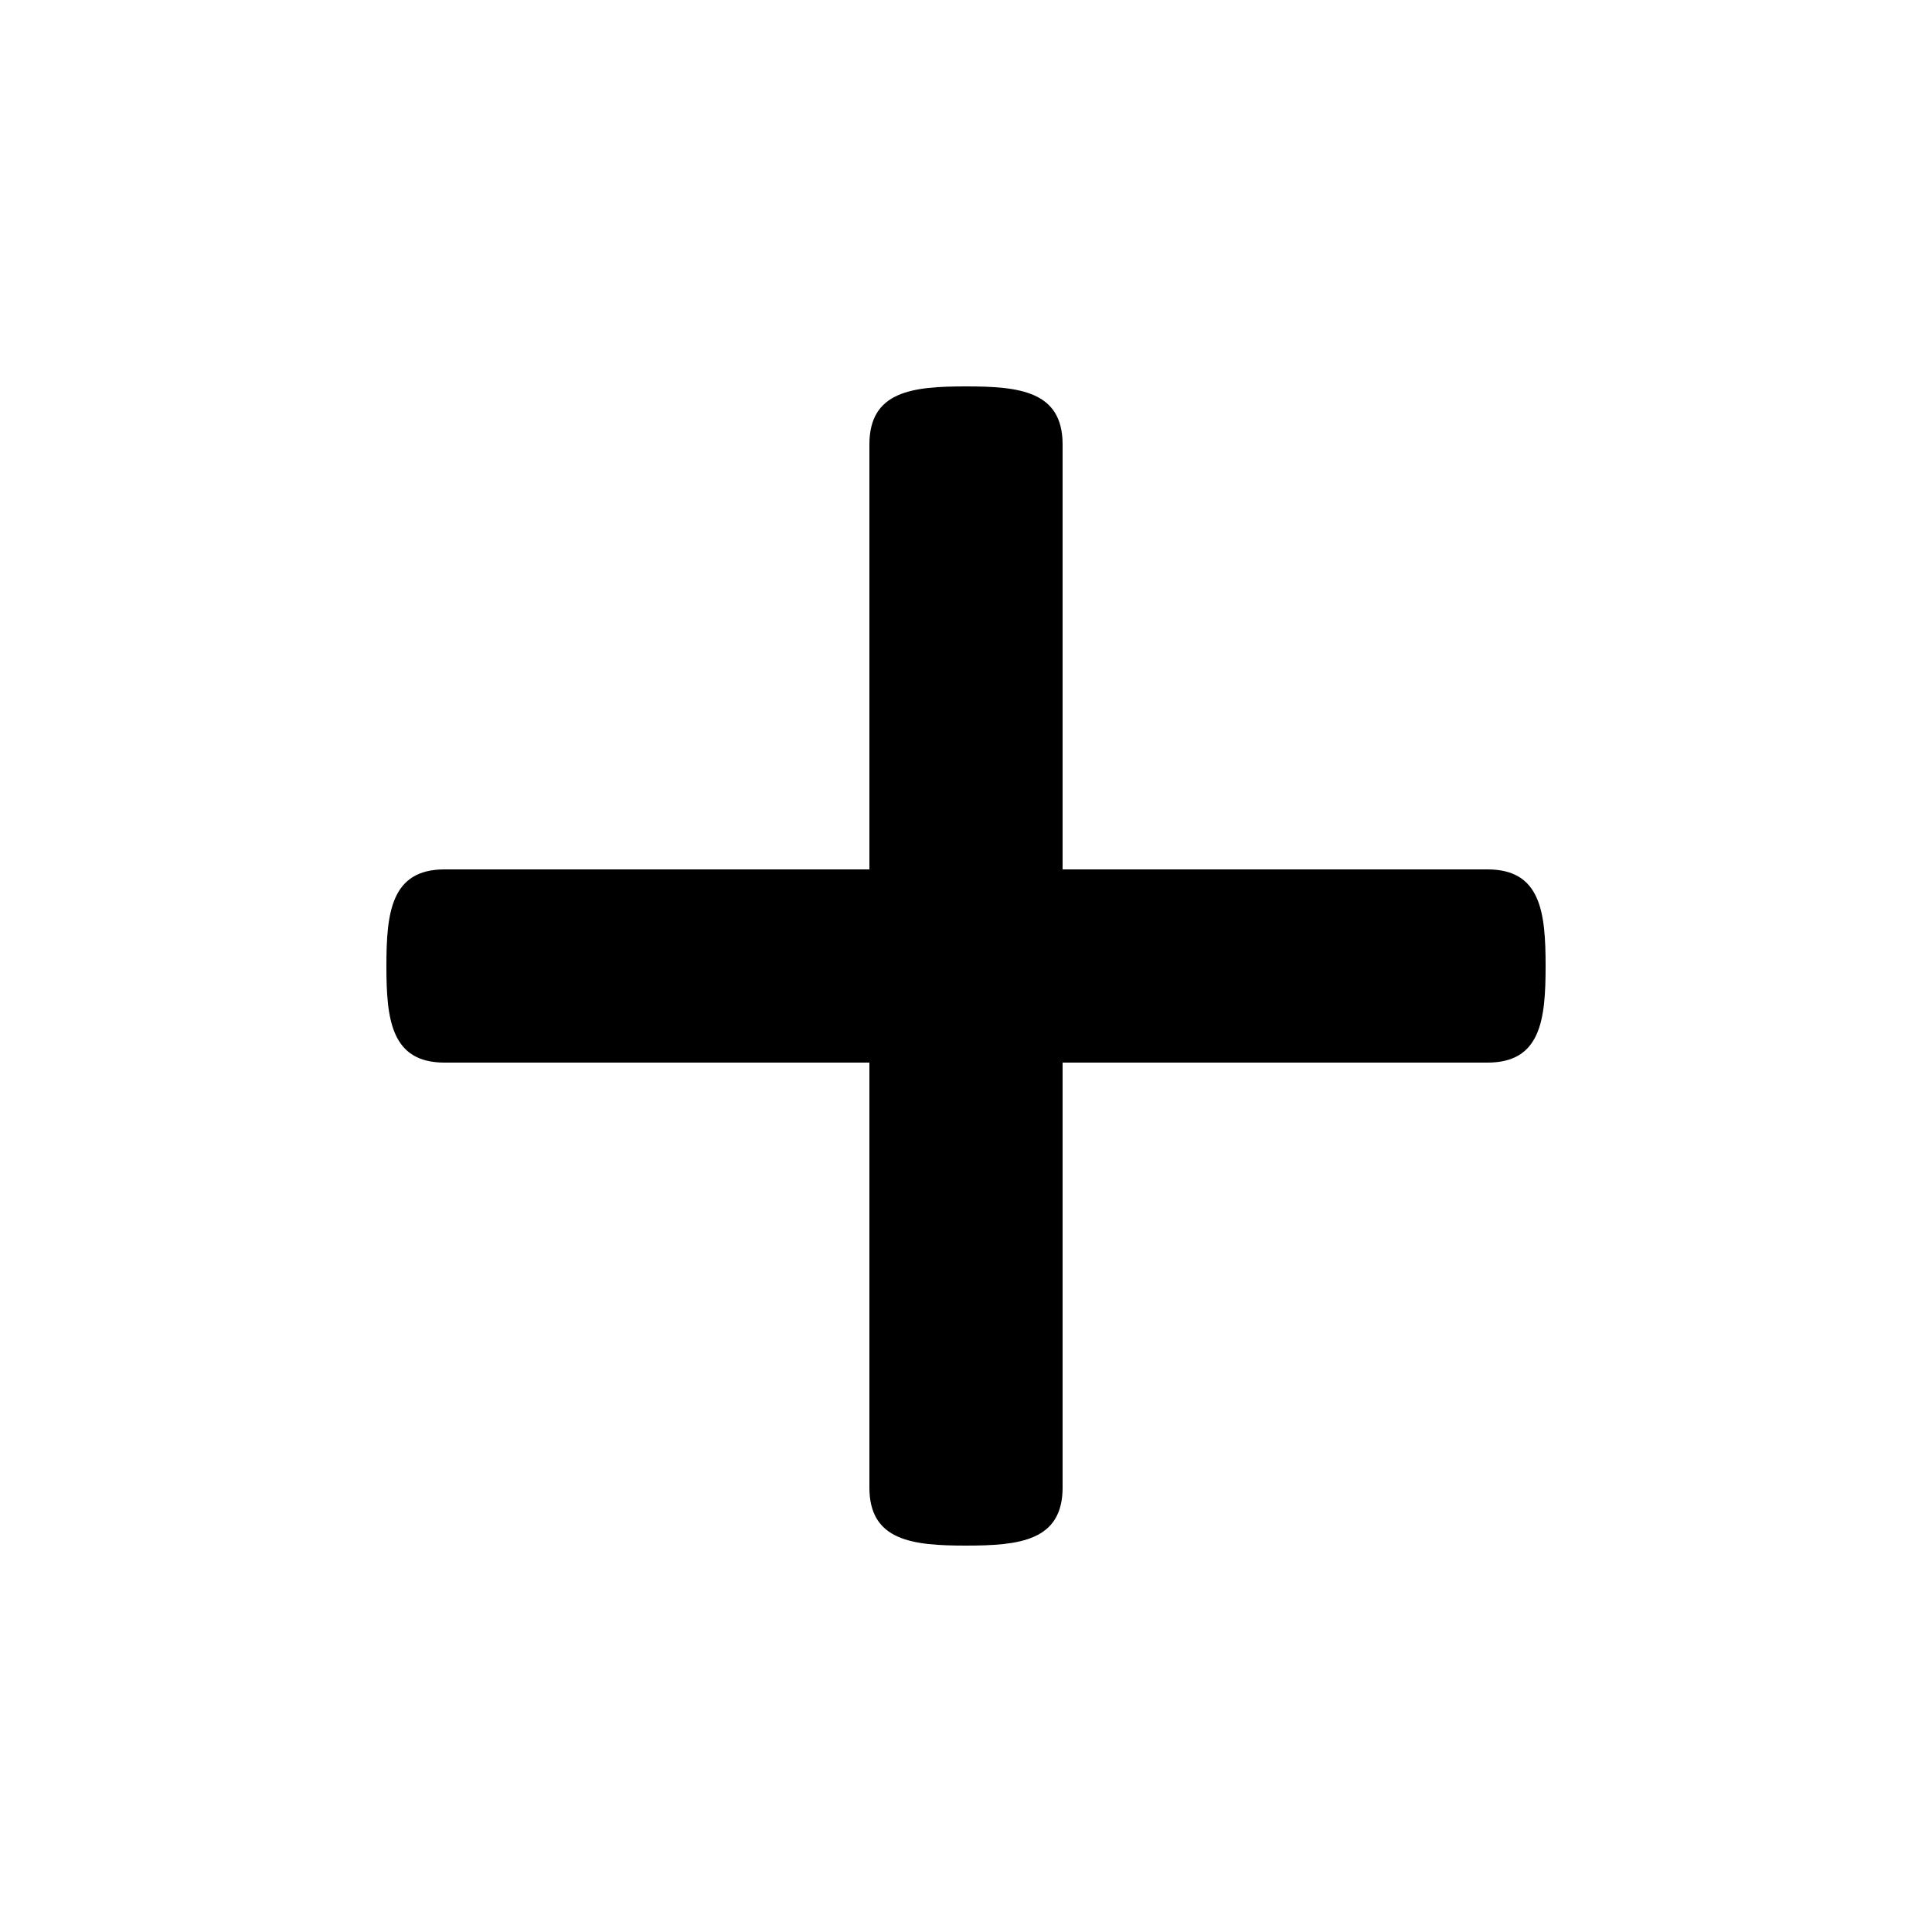
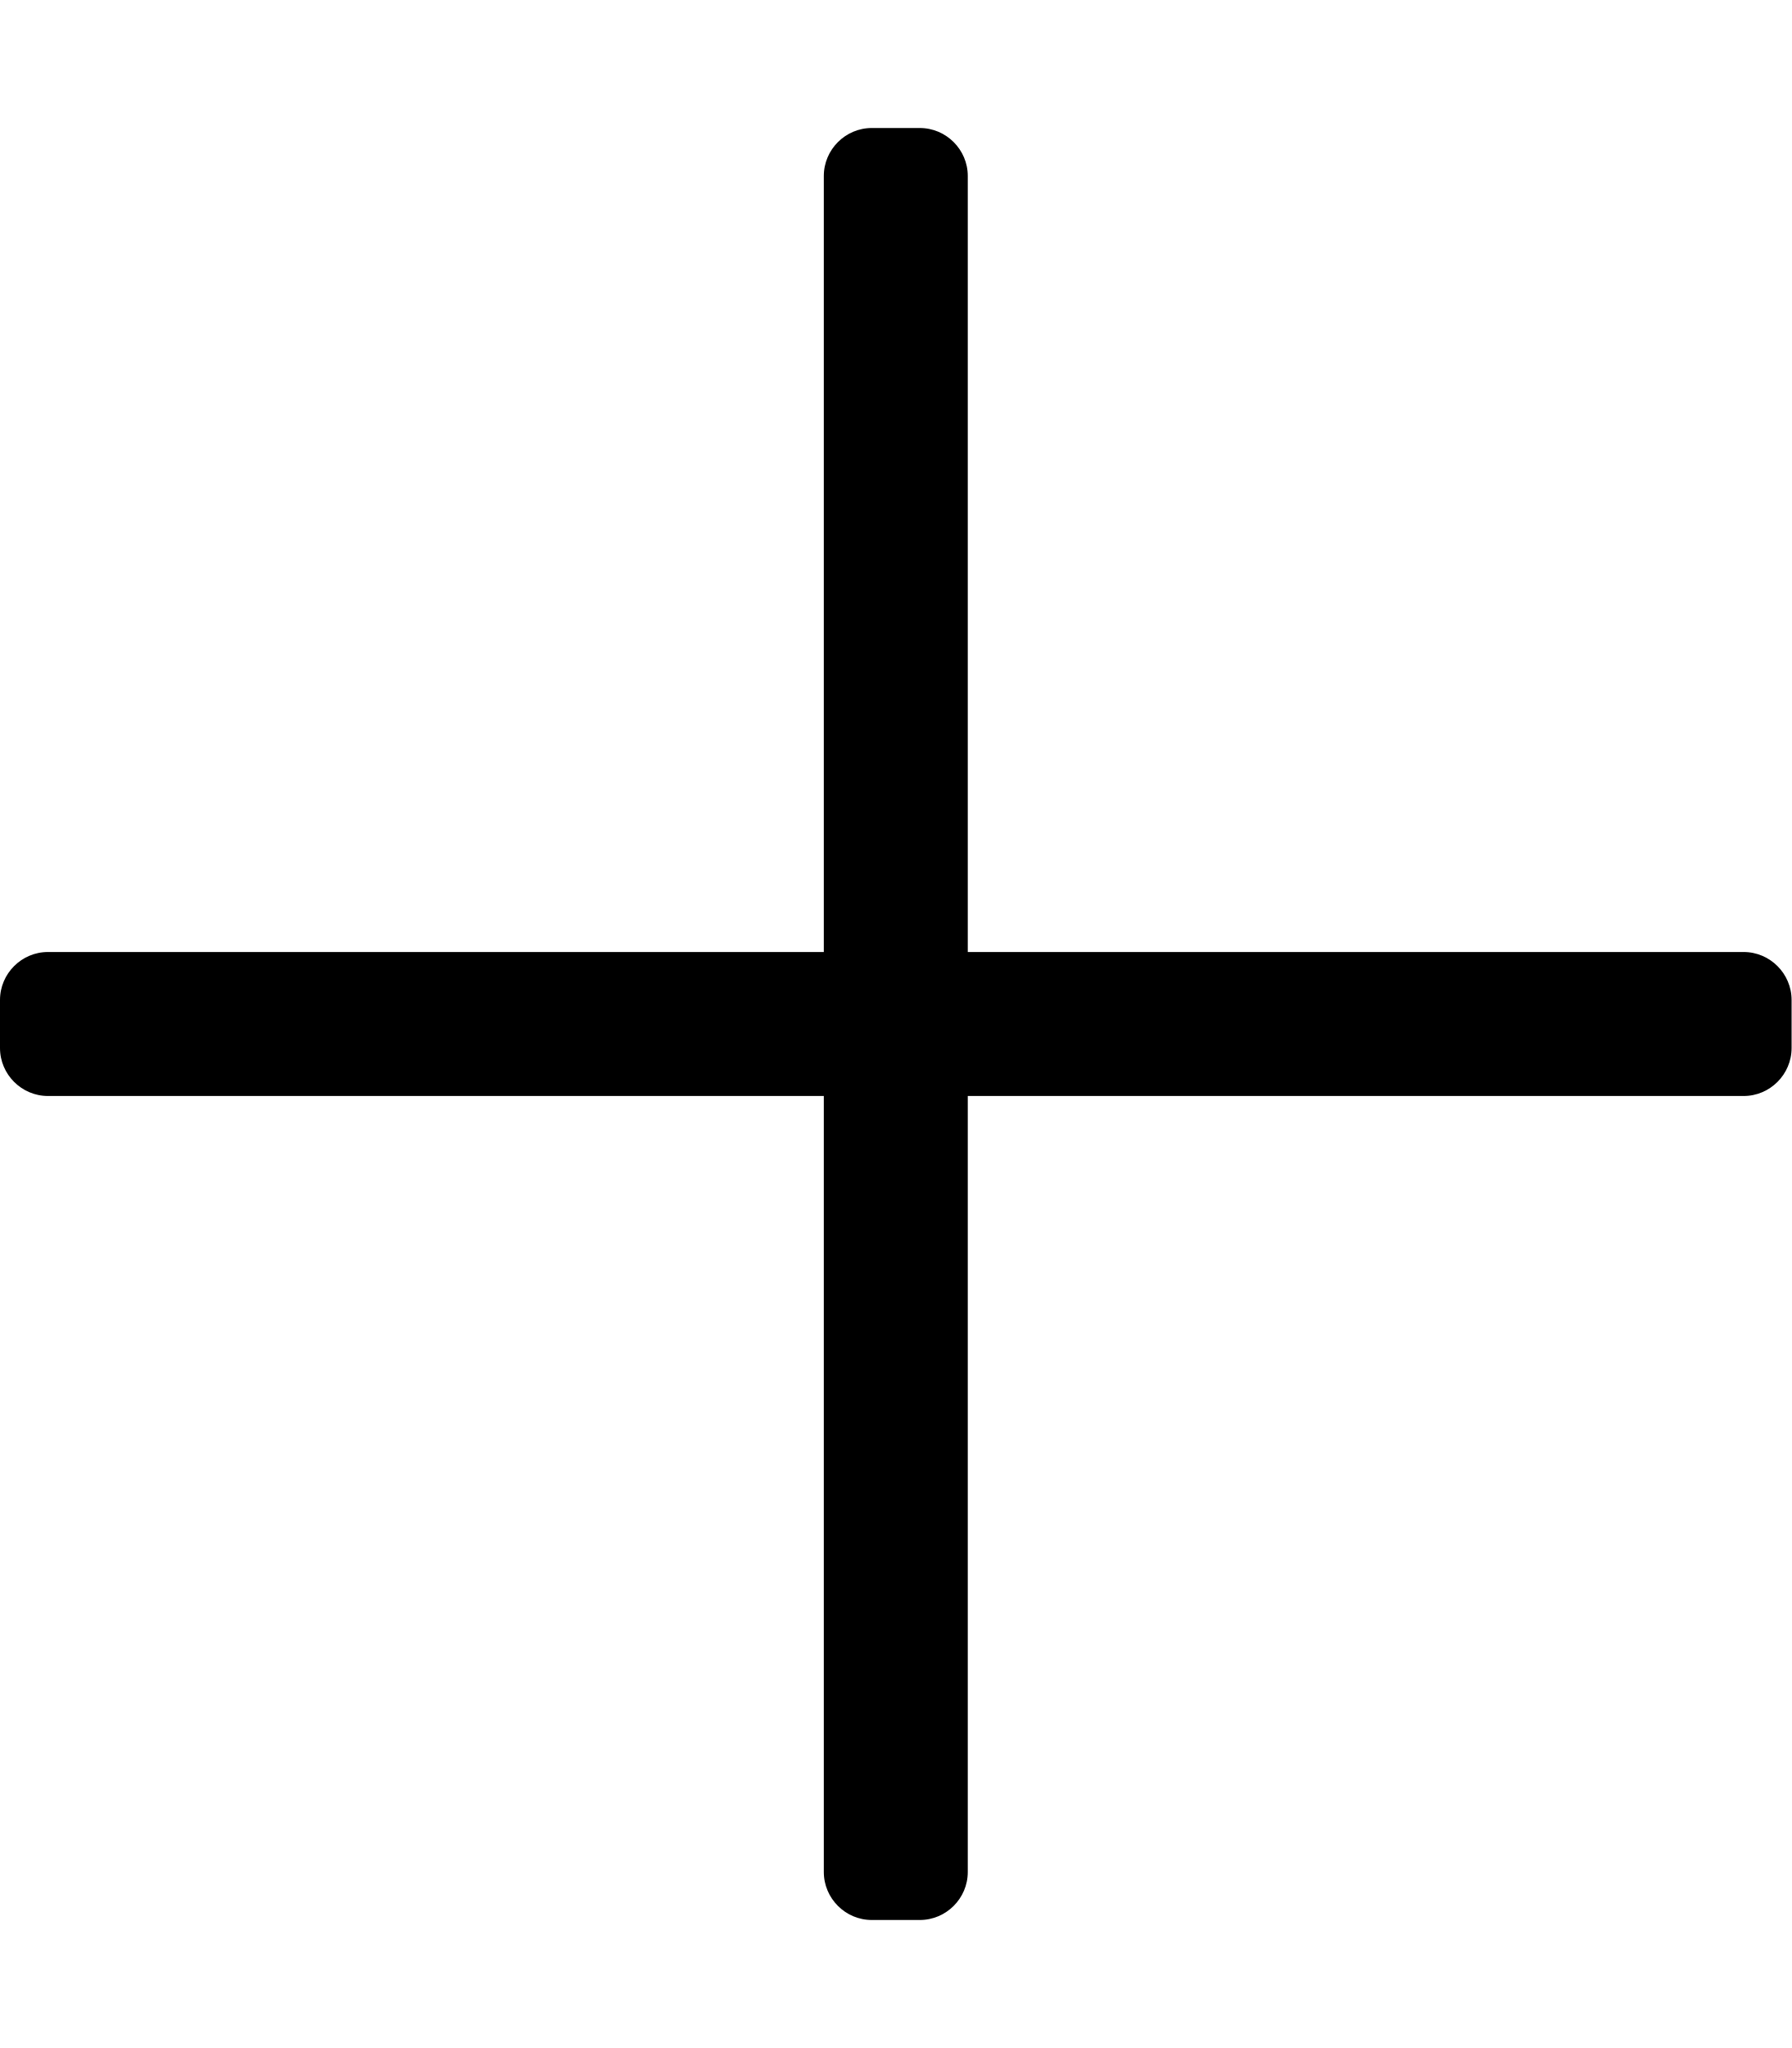
- <svg xmlns="http://www.w3.org/2000/svg" version="1.1" id="Plus" x="0px" y="0px" viewBox="0 0 20 20" enable-background="new 0 0 20 20" xml:space="preserve">
-   <path d="M16,10c0,0.553-0.048,1-0.601,1H11v4.399C11,15.951,10.553,16,10,16c-0.553,0-1-0.049-1-0.601V11H4.601  C4.049,11,4,10.553,4,10c0-0.553,0.049-1,0.601-1H9V4.601C9,4.048,9.447,4,10,4c0.553,0,1,0.048,1,0.601V9h4.399  C15.952,9,16,9.447,16,10z" />
+ <svg xmlns="http://www.w3.org/2000/svg" viewBox="0 0 448 512">
+   <path d="M436 238H242V44c0-6.6-5.4-12-12-12h-12c-6.6 0-12 5.4-12 12v194H12c-6.6 0-12 5.4-12 12v12c0 6.6 5.4 12 12 12h194v194c0 6.6 5.4 12 12 12h12c6.6 0 12-5.4 12-12V274h194c6.6 0 12-5.4 12-12v-12c0-6.6-5.4-12-12-12z" />
</svg>
